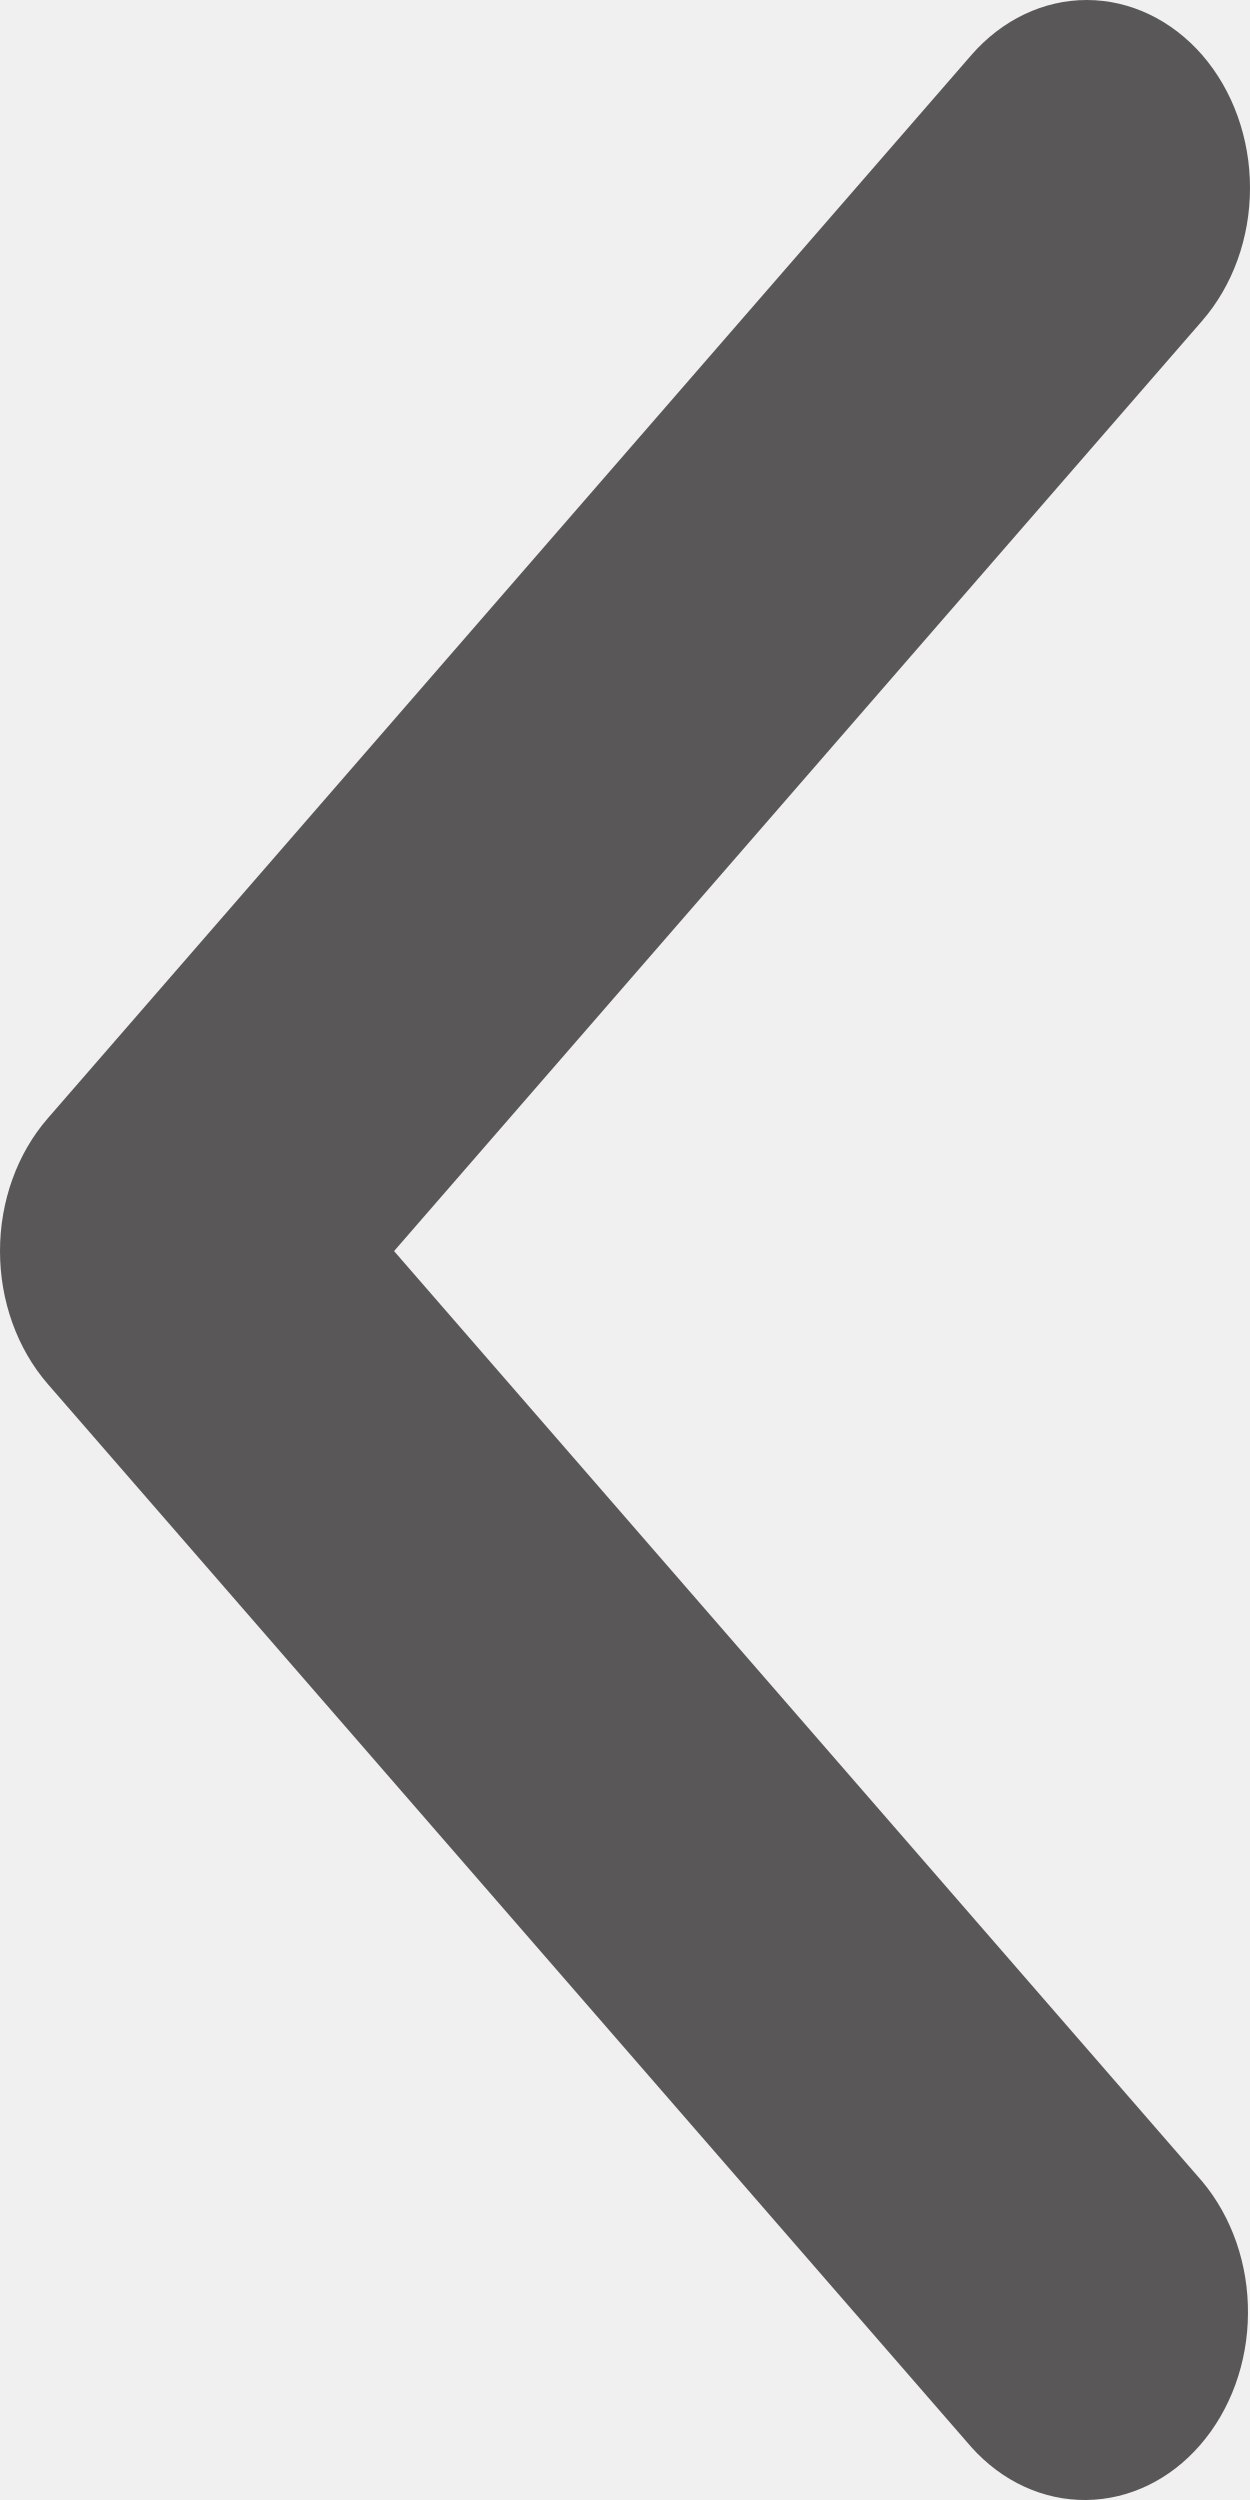
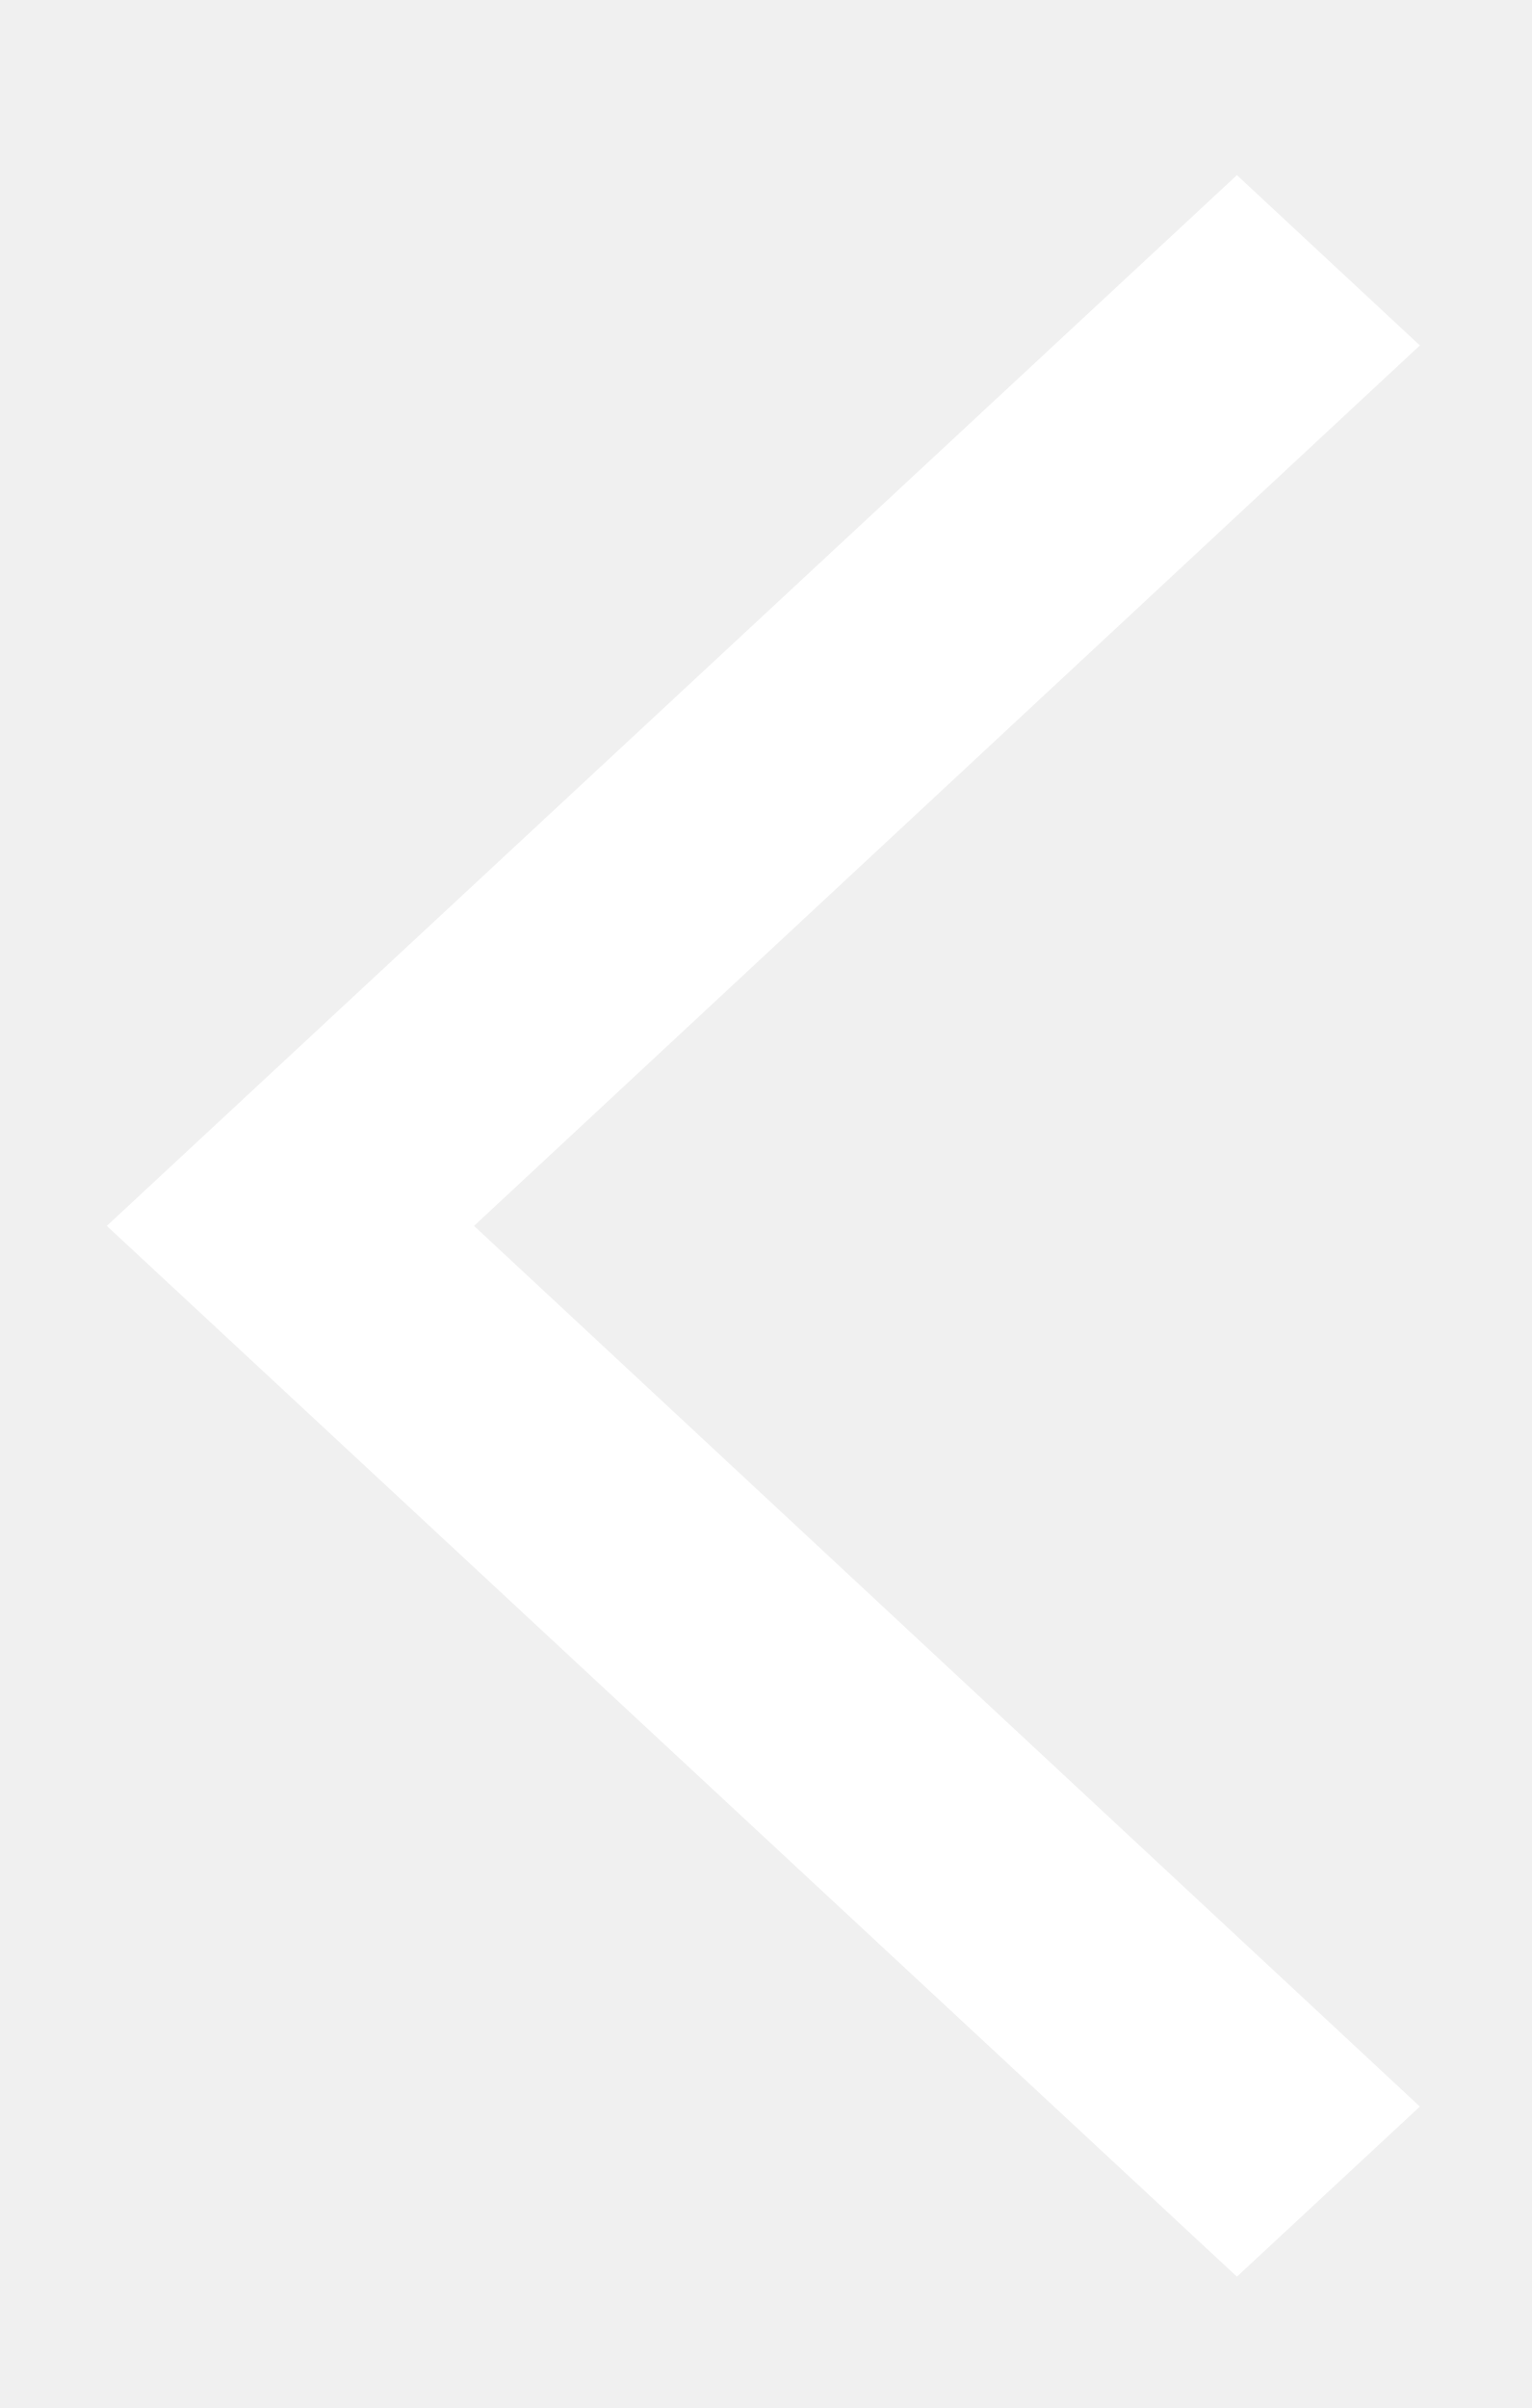
- <svg xmlns="http://www.w3.org/2000/svg" width="8" height="16" viewBox="0 0 8 16" fill="none">
-   <path d="M7.694 0.352C7.89 0.578 8 0.884 8 1.203C8 1.522 7.89 1.827 7.694 2.053L2.522 8.007L7.694 13.961C7.884 14.188 7.99 14.492 7.987 14.808C7.985 15.123 7.875 15.425 7.681 15.648C7.488 15.871 7.226 15.997 6.952 16C6.678 16.003 6.414 15.882 6.217 15.662L0.306 8.858C0.11 8.632 3.63951e-07 8.326 3.50009e-07 8.007C3.36066e-07 7.688 0.11 7.382 0.306 7.157L6.217 0.352C6.413 0.127 6.678 -2.91918e-07 6.955 -3.04029e-07C7.232 -3.16139e-07 7.498 0.127 7.694 0.352Z" fill="#595758" />
+ <svg xmlns="http://www.w3.org/2000/svg" width="7" height="11" viewBox="0 0 7 11" fill="none">
+   <path d="M5.652 0.8L6.488 1.578L2.166 5.6L6.488 9.623L5.652 10.4L0.488 5.6L5.652 0.8Z" fill="white" />
</svg>
